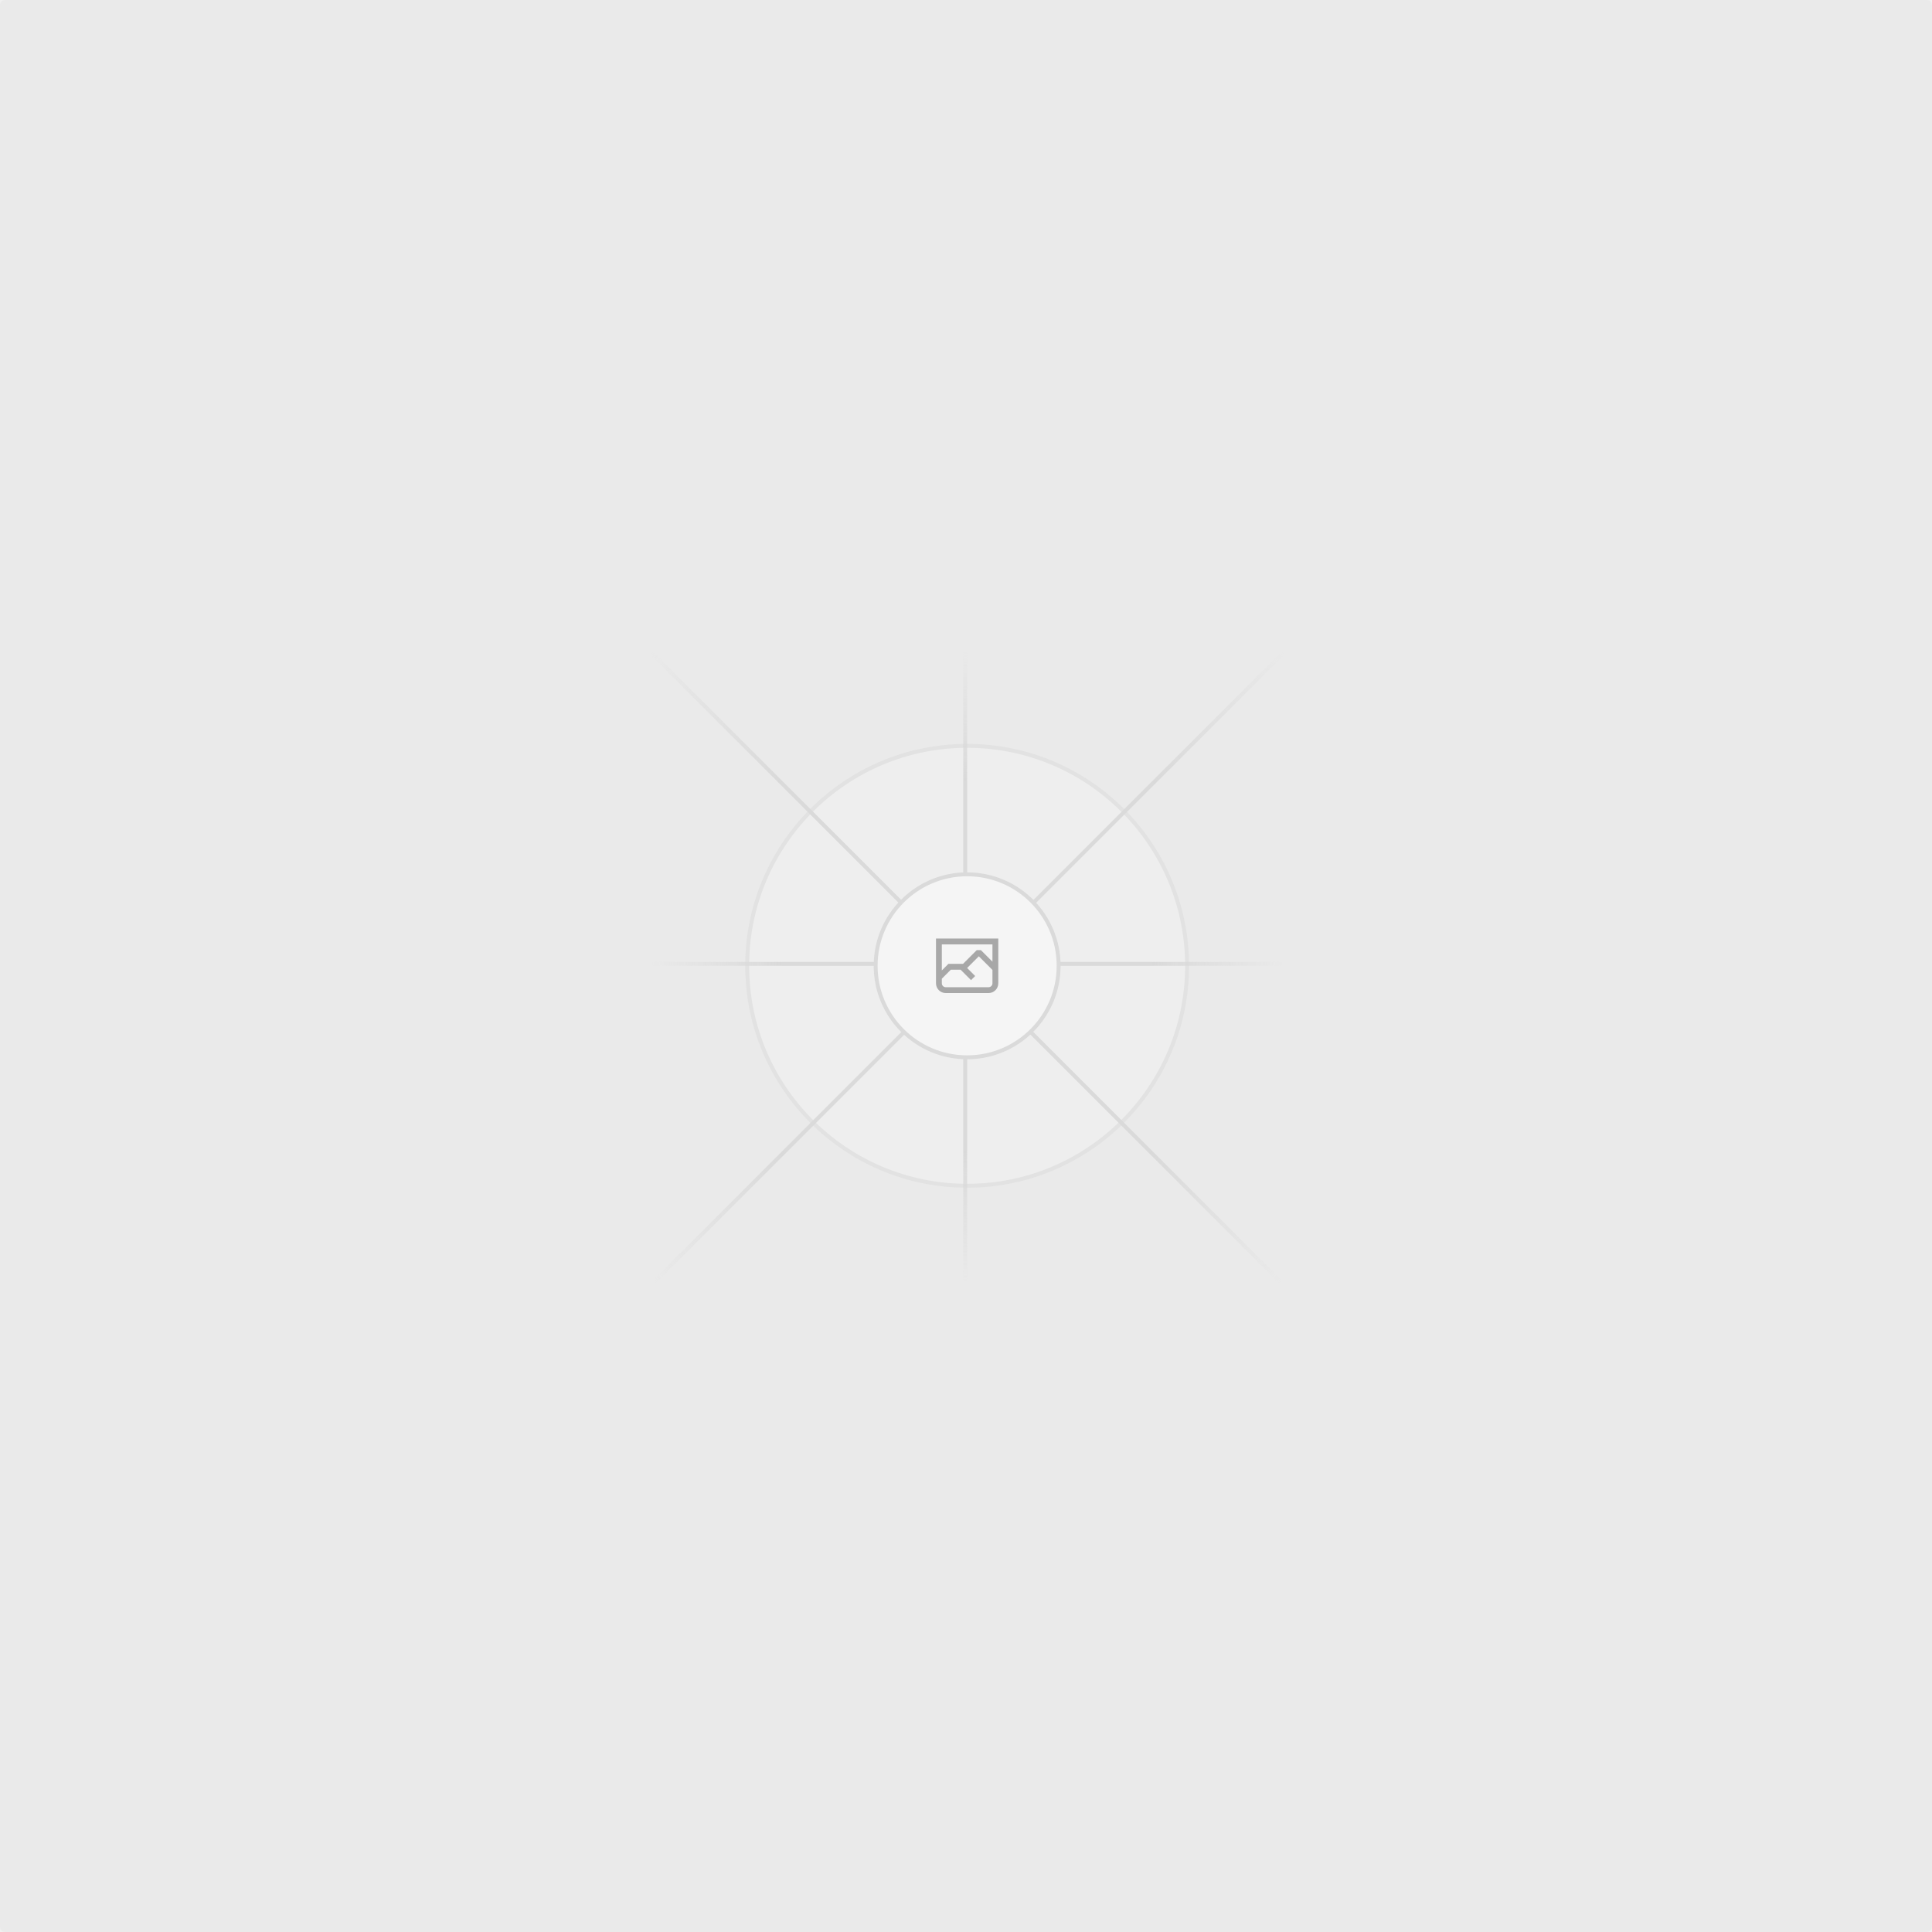
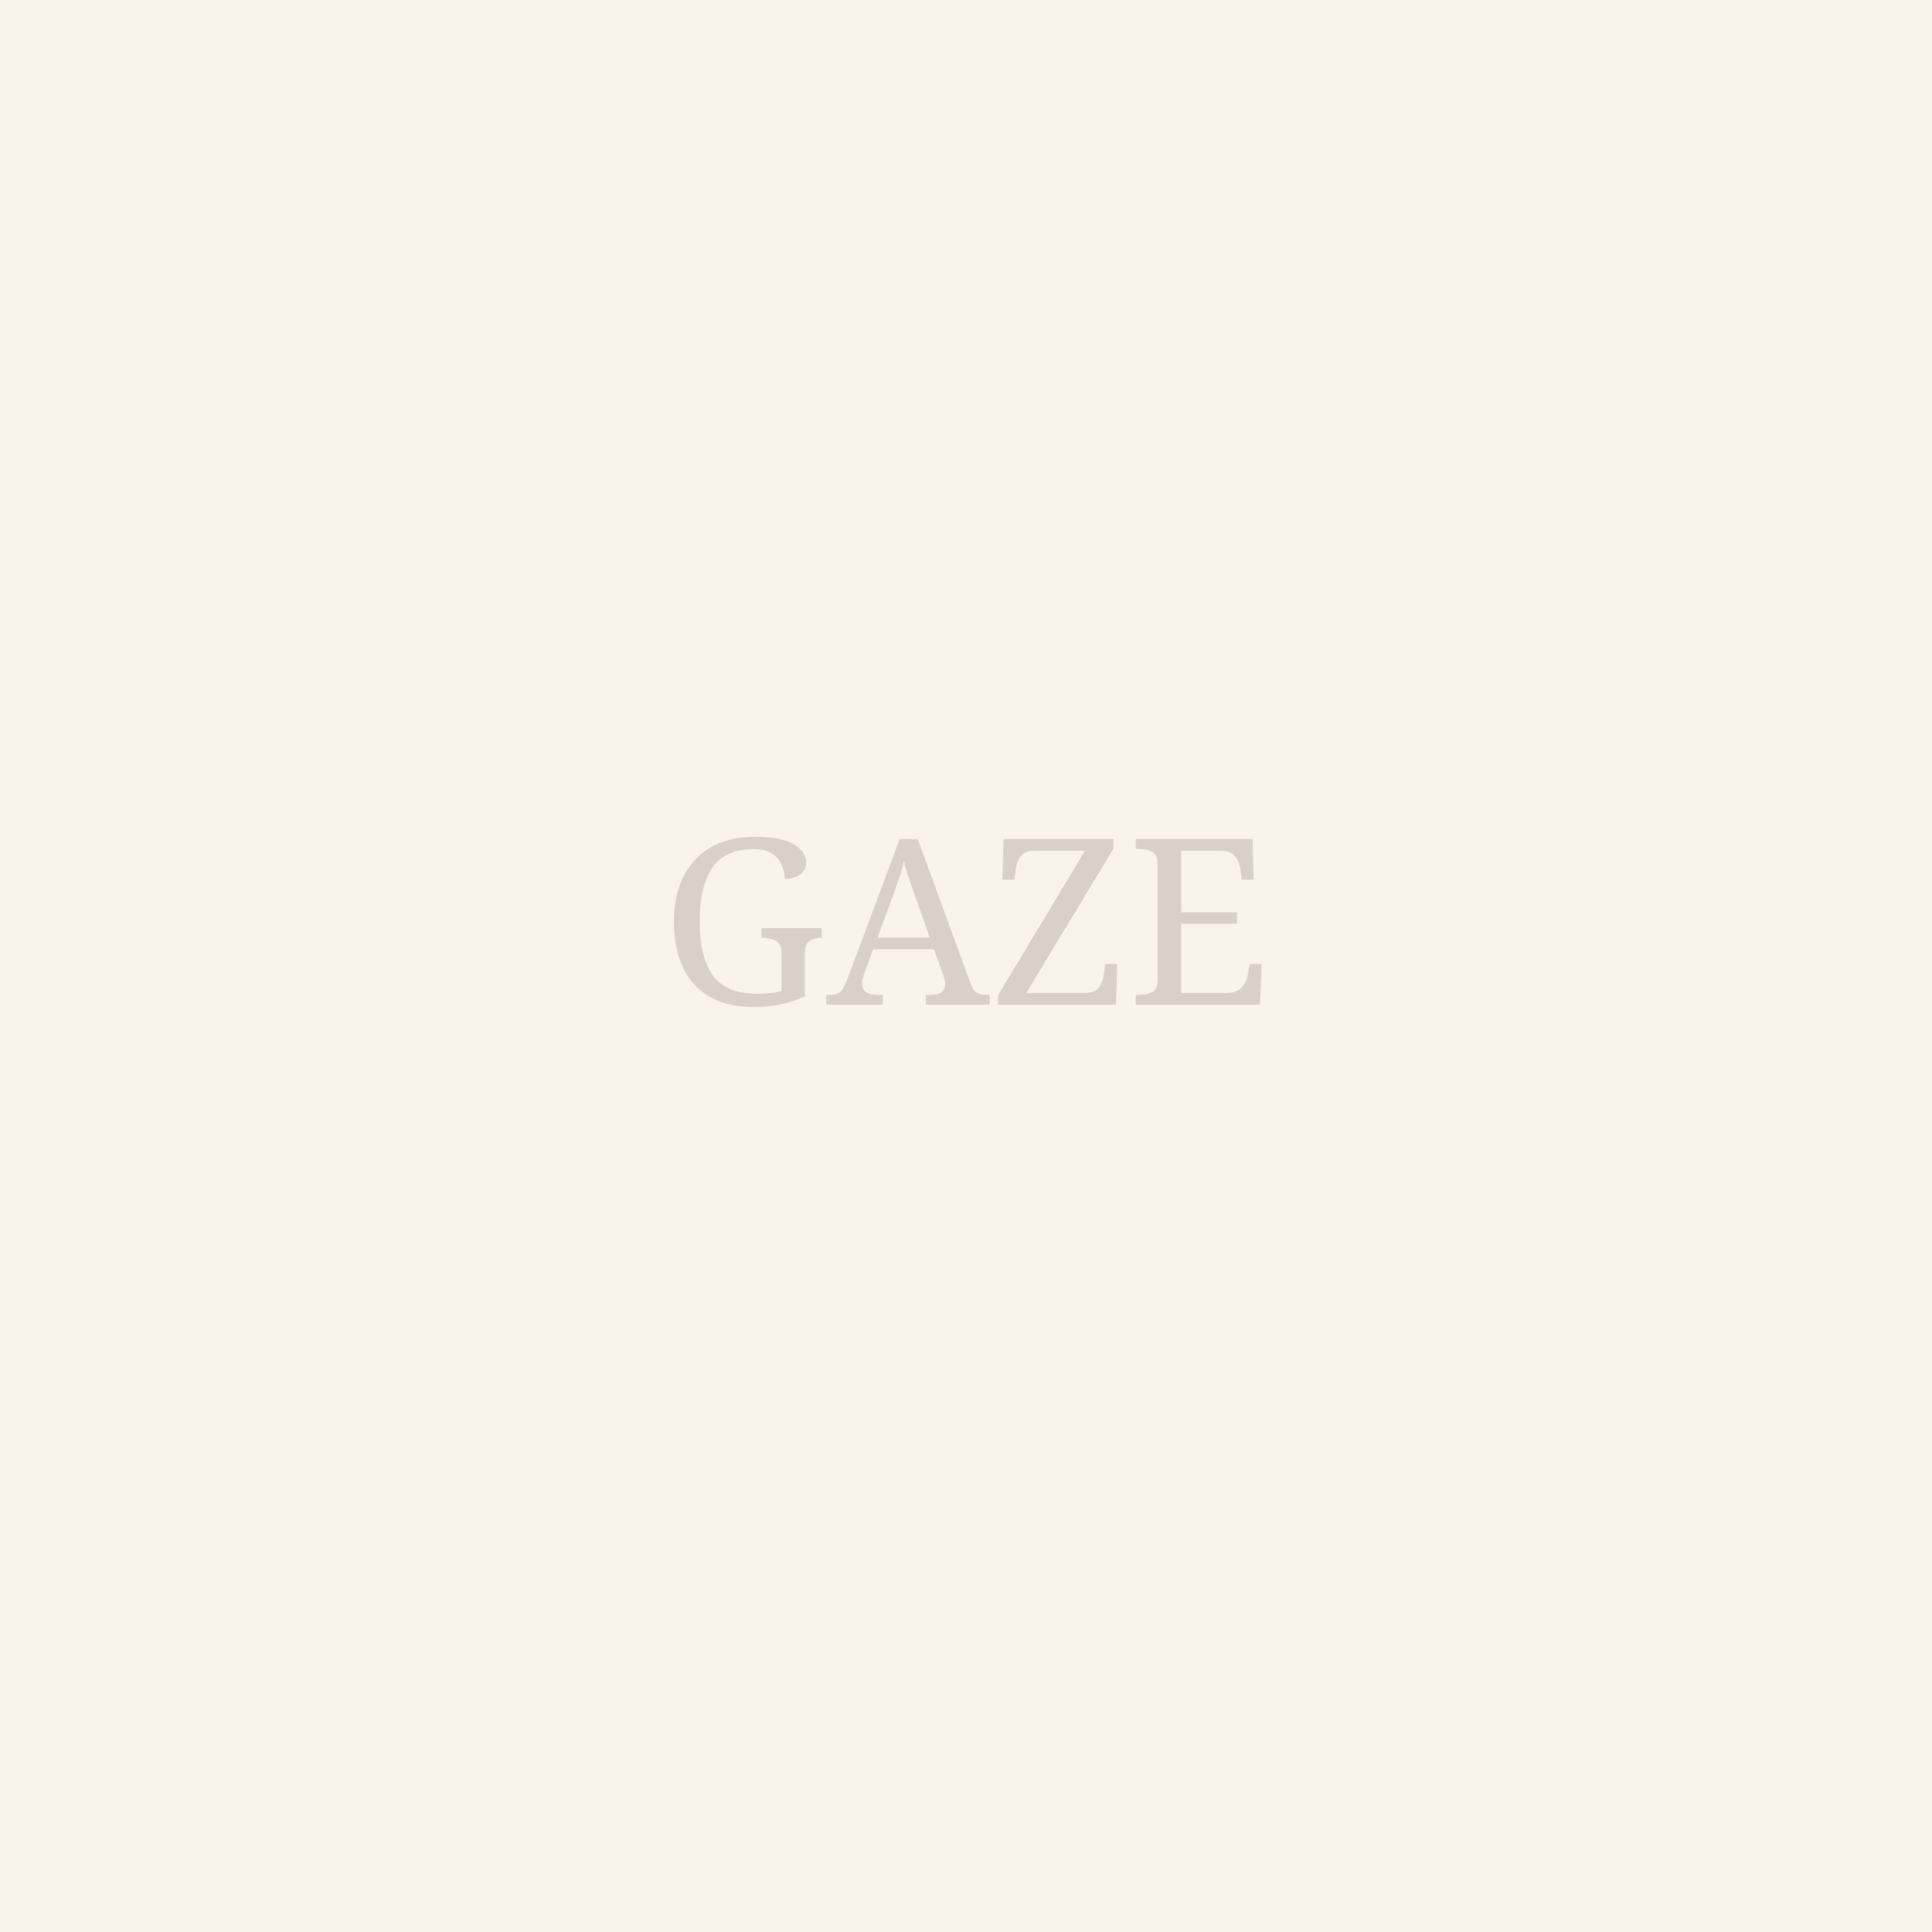
- <svg xmlns="http://www.w3.org/2000/svg" width="1200" height="1200" fill="none">
-   <rect width="1200" height="1200" fill="#EAEAEA" rx="3" />
-   <g opacity=".5">
-     <g opacity=".5">
-       <path fill="#FAFAFA" d="M600.709 736.5c-75.454 0-136.621-61.167-136.621-136.62 0-75.454 61.167-136.621 136.621-136.621 75.453 0 136.62 61.167 136.62 136.621 0 75.453-61.167 136.62-136.62 136.62Z" />
-       <path stroke="#C9C9C9" stroke-width="2.418" d="M600.709 736.5c-75.454 0-136.621-61.167-136.621-136.62 0-75.454 61.167-136.621 136.621-136.621 75.453 0 136.62 61.167 136.62 136.621 0 75.453-61.167 136.62-136.62 136.62Z" />
-     </g>
-     <path stroke="url(#a)" stroke-width="2.418" d="M0-1.209h553.581" transform="scale(1 -1) rotate(45 1163.11 91.165)" />
-     <path stroke="url(#b)" stroke-width="2.418" d="M404.846 598.671h391.726" />
-     <path stroke="url(#c)" stroke-width="2.418" d="M599.5 795.742V404.017" />
-     <path stroke="url(#d)" stroke-width="2.418" d="m795.717 796.597-391.441-391.44" />
-     <path fill="#fff" d="M600.709 656.704c-31.384 0-56.825-25.441-56.825-56.824 0-31.384 25.441-56.825 56.825-56.825 31.383 0 56.824 25.441 56.824 56.825 0 31.383-25.441 56.824-56.824 56.824Z" />
-     <g clip-path="url(#e)">
-       <path fill="#666" fill-rule="evenodd" d="M616.426 586.58h-31.434v16.176l3.553-3.554.531-.531h9.068l.074-.074 8.463-8.463h2.565l7.18 7.181V586.58Zm-15.715 14.654 3.698 3.699 1.283 1.282-2.565 2.565-1.282-1.283-5.2-5.199h-6.066l-5.514 5.514-.073.073v2.876a2.418 2.418 0 0 0 2.418 2.418h26.598a2.418 2.418 0 0 0 2.418-2.418v-8.317l-8.463-8.463-7.181 7.181-.071.072Zm-19.347 5.442v4.085a6.045 6.045 0 0 0 6.046 6.045h26.598a6.044 6.044 0 0 0 6.045-6.045v-7.108l1.356-1.355-1.282-1.283-.074-.073v-17.989h-38.689v23.43l-.146.146.146.147Z" clip-rule="evenodd" />
-     </g>
-     <path stroke="#C9C9C9" stroke-width="2.418" d="M600.709 656.704c-31.384 0-56.825-25.441-56.825-56.824 0-31.384 25.441-56.825 56.825-56.825 31.383 0 56.824 25.441 56.824 56.825 0 31.383-25.441 56.824-56.824 56.824Z" />
-   </g>
-   <defs>
-     <linearGradient id="a" x1="554.061" x2="-.48" y1=".083" y2=".087" gradientUnits="userSpaceOnUse">
-       <stop stop-color="#C9C9C9" stop-opacity="0" />
-       <stop offset=".208" stop-color="#C9C9C9" />
-       <stop offset=".792" stop-color="#C9C9C9" />
-       <stop offset="1" stop-color="#C9C9C9" stop-opacity="0" />
-     </linearGradient>
-     <linearGradient id="b" x1="796.912" x2="404.507" y1="599.963" y2="599.965" gradientUnits="userSpaceOnUse">
-       <stop stop-color="#C9C9C9" stop-opacity="0" />
-       <stop offset=".208" stop-color="#C9C9C9" />
-       <stop offset=".792" stop-color="#C9C9C9" />
-       <stop offset="1" stop-color="#C9C9C9" stop-opacity="0" />
-     </linearGradient>
-     <linearGradient id="c" x1="600.792" x2="600.794" y1="403.677" y2="796.082" gradientUnits="userSpaceOnUse">
-       <stop stop-color="#C9C9C9" stop-opacity="0" />
-       <stop offset=".208" stop-color="#C9C9C9" />
-       <stop offset=".792" stop-color="#C9C9C9" />
-       <stop offset="1" stop-color="#C9C9C9" stop-opacity="0" />
-     </linearGradient>
-     <linearGradient id="d" x1="404.85" x2="796.972" y1="403.903" y2="796.02" gradientUnits="userSpaceOnUse">
-       <stop stop-color="#C9C9C9" stop-opacity="0" />
-       <stop offset=".208" stop-color="#C9C9C9" />
-       <stop offset=".792" stop-color="#C9C9C9" />
-       <stop offset="1" stop-color="#C9C9C9" stop-opacity="0" />
-     </linearGradient>
-     <clipPath id="e">
-       <path fill="#fff" d="M581.364 580.535h38.689v38.689h-38.689z" />
-     </clipPath>
-   </defs>
+ <svg xmlns="http://www.w3.org/2000/svg" width="400" height="400" viewBox="0 0 400 400">
+   <rect width="400" height="400" fill="#F9F3EB" />
+   <text x="50%" y="52%" text-anchor="middle" font-family="Georgia, serif" font-size="48" fill="#8C7B75" opacity="0.3">
+     GAZE
+   </text>
</svg>
